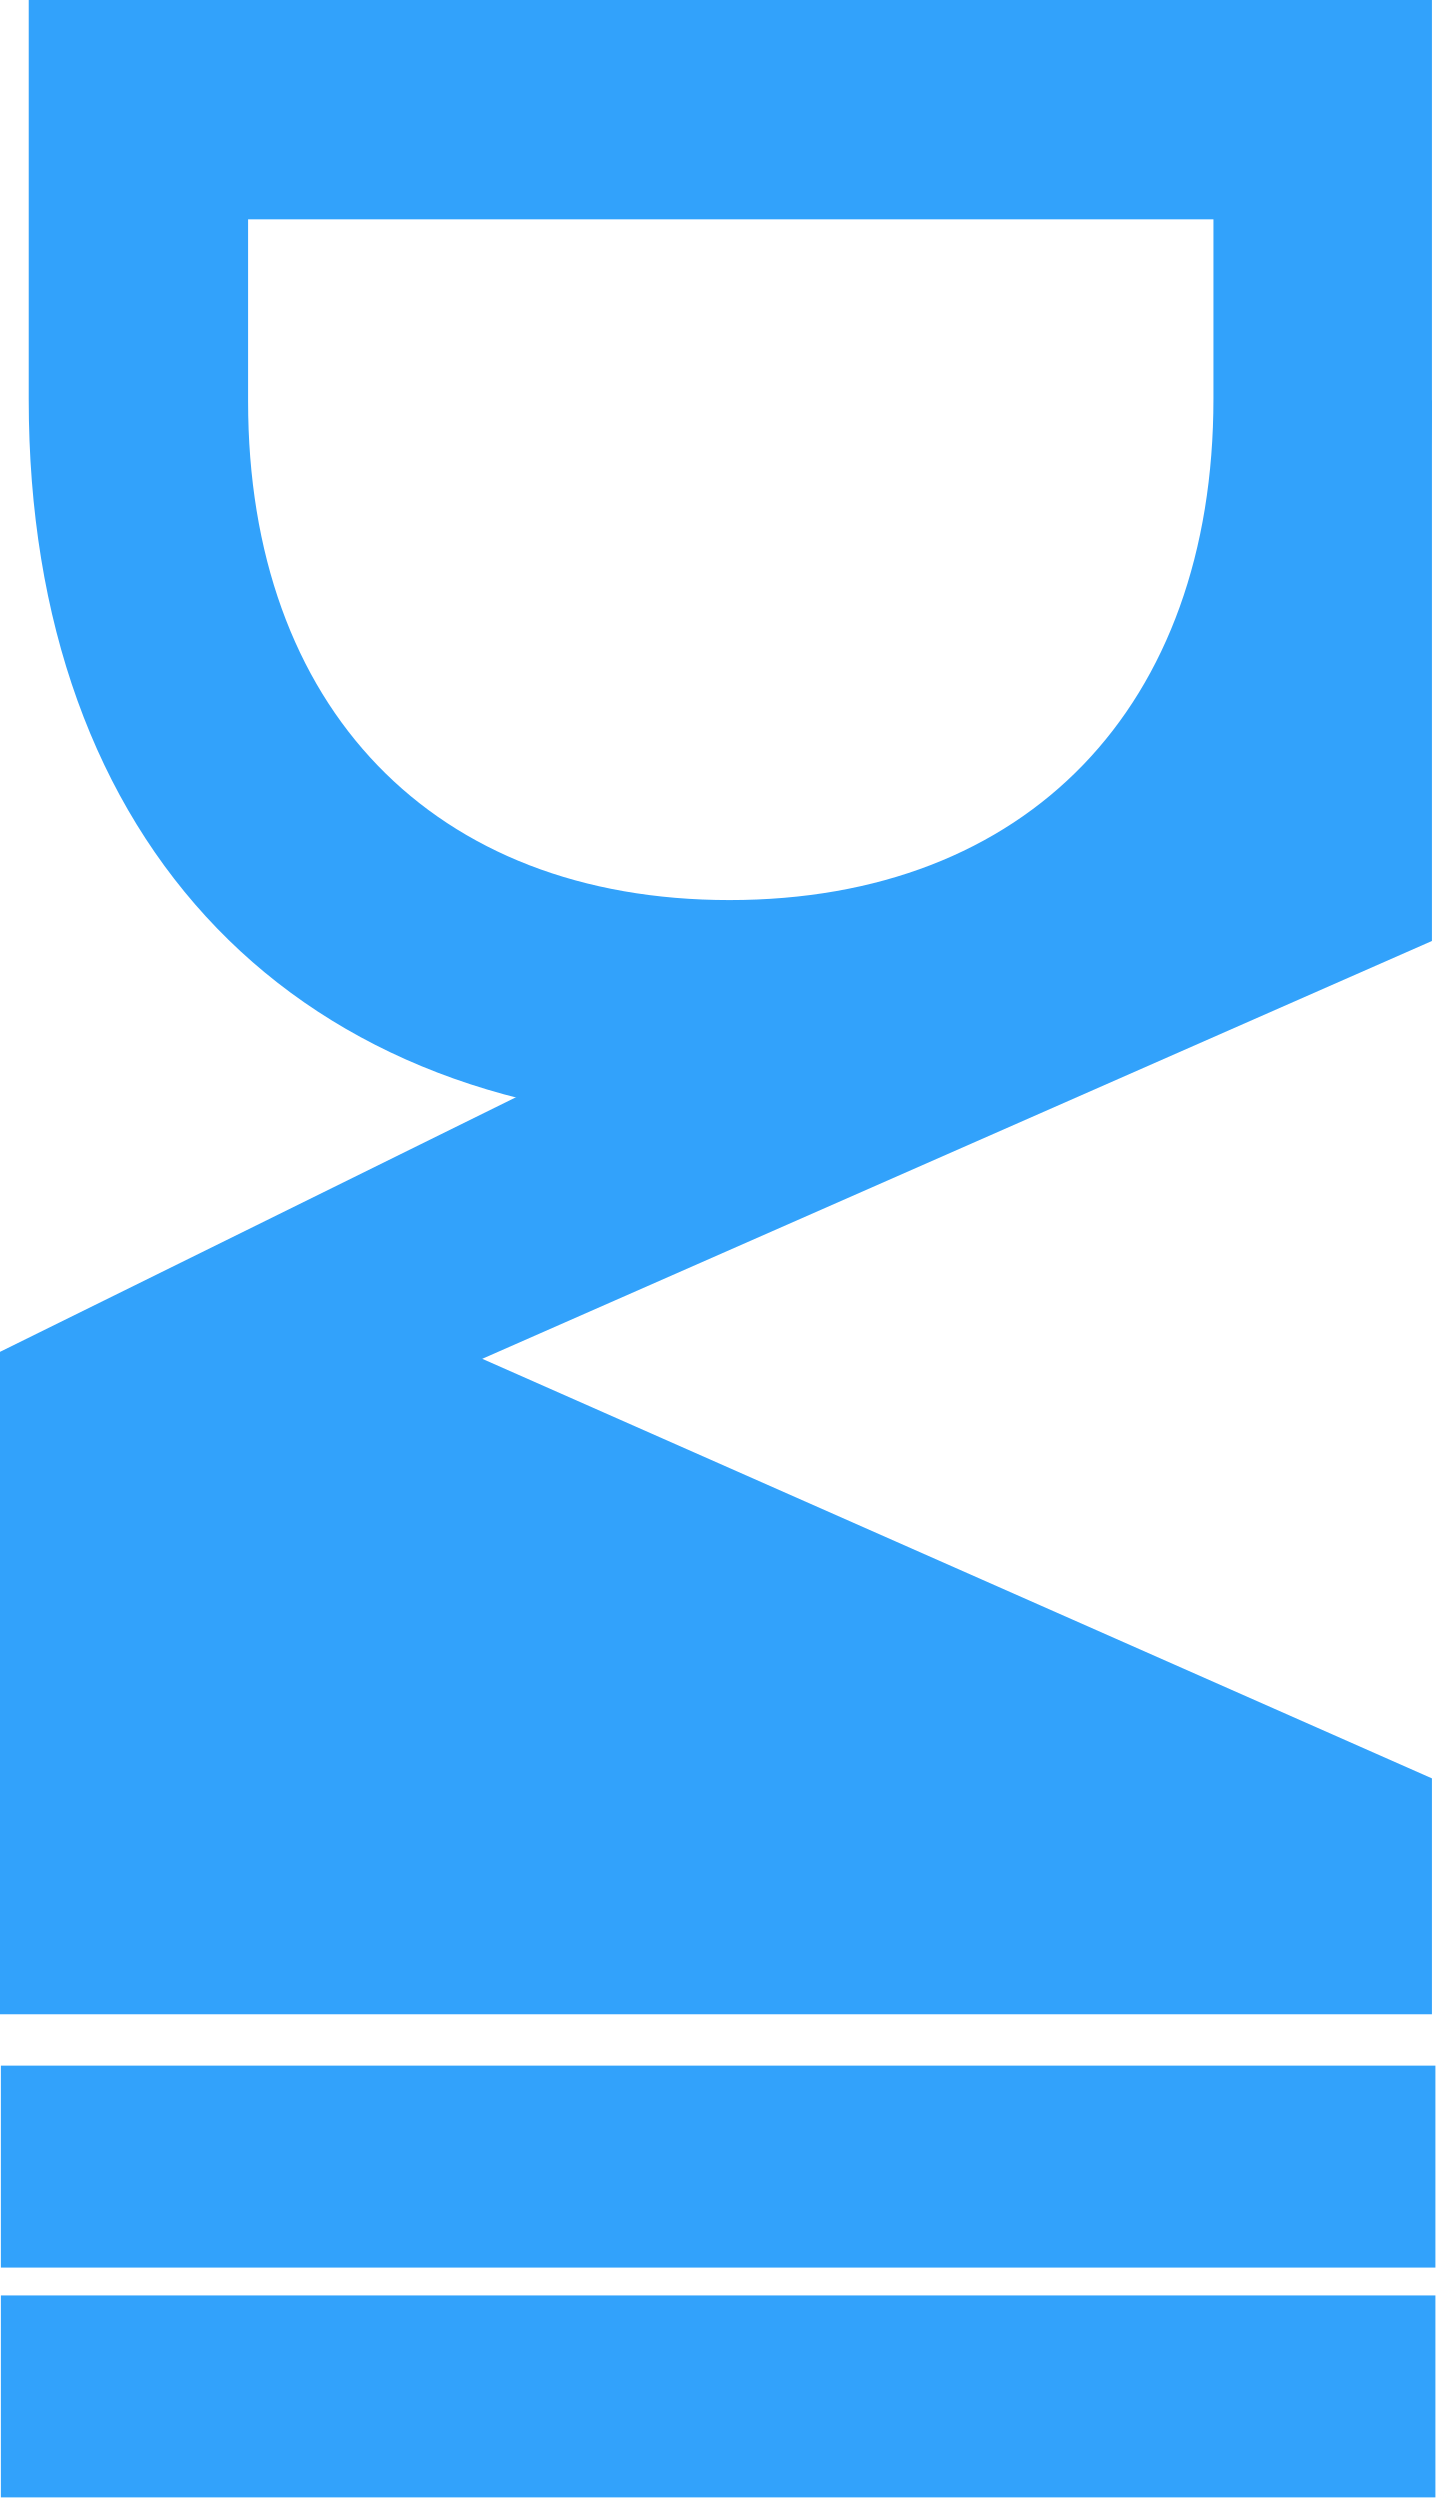
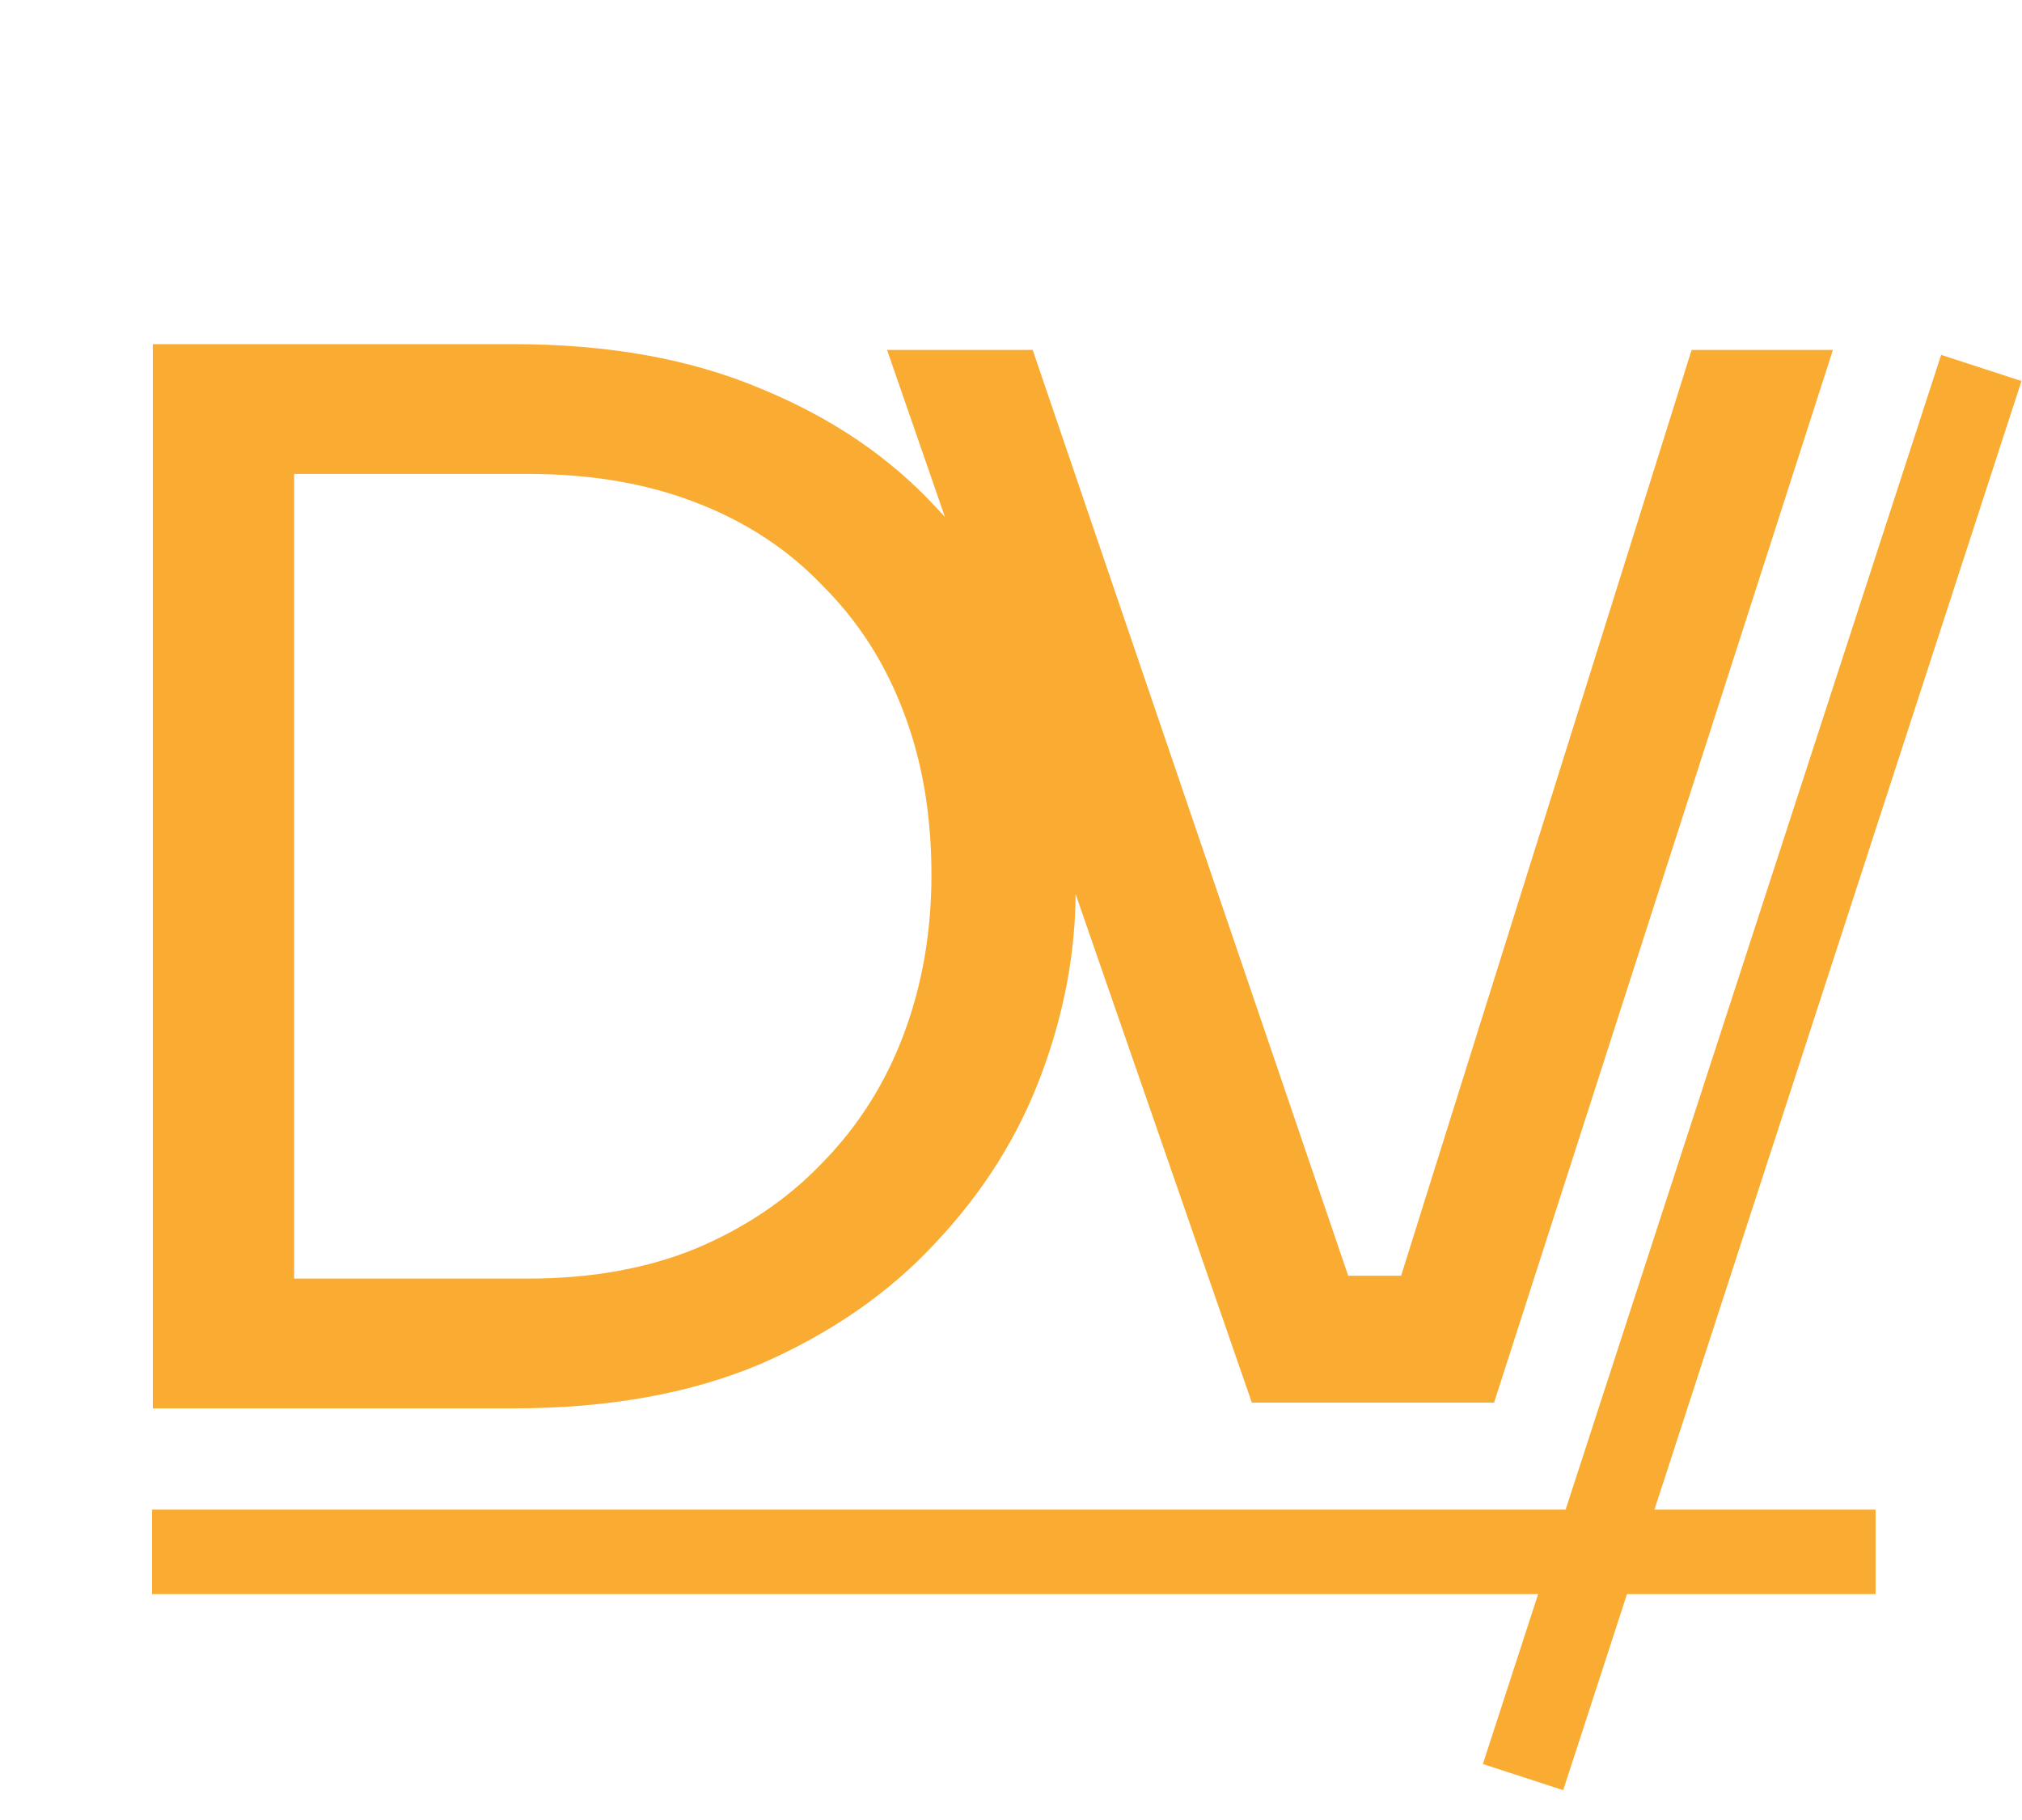
- <svg xmlns="http://www.w3.org/2000/svg" width="207" height="359" viewBox="0 0 207 359" fill="none">
-   <path d="M205.625 57.375C205.75 121.375 167 161.25 104.625 161.25C42.75 161.25 4.125 121.375 4.125 57.375L4.125 -8.80786e-06L205.625 0L205.625 57.375ZM35.625 57.625C35.625 101.625 62.25 129.25 104.75 129.25C147.5 129.25 174.25 101.5 174.25 57.25L174.25 31.5L35.625 31.5L35.625 57.625Z" fill="#32A2FB" />
-   <path d="M205.625 255.375L205.625 289.25L4.83916e-05 289.25L5.25497e-05 194.125L162.125 114.125L205.625 57.375L205.625 135.125L69.25 195.125L205.625 255.375Z" fill="#32A2FB" />
-   <rect x="206.125" y="296.625" width="29" height="206" transform="rotate(90 206.125 296.625)" fill="#32A2FB" />
-   <rect x="206.125" y="329.625" width="29" height="206" transform="rotate(90 206.125 329.625)" fill="#32A2FB" />
+ <svg xmlns="http://www.w3.org/2000/svg" width="359" height="323" viewBox="0 0 359 323" fill="none">
+   <path d="M47.104 250.024V226.984H93.696C104.96 226.984 114.944 225.192 123.648 221.608C132.523 217.853 140.032 212.733 146.176 206.248C152.491 199.763 157.269 192.168 160.512 183.464C163.755 174.76 165.376 165.373 165.376 155.304C165.376 144.723 163.755 135.165 160.512 126.632C157.269 117.928 152.491 110.419 146.176 104.104C140.032 97.619 132.523 92.669 123.648 89.256C114.944 85.843 104.96 84.136 93.696 84.136H47.104V61.096H91.136C108.032 61.096 122.709 63.741 135.168 69.032C147.627 74.152 157.952 81.149 166.144 90.024C174.507 98.728 180.736 108.541 184.832 119.464C188.928 130.216 190.976 141.224 190.976 152.488V158.12C190.976 169.043 188.928 179.965 184.832 190.888C180.736 201.811 174.507 211.709 166.144 220.584C157.952 229.459 147.627 236.627 135.168 242.088C122.709 247.379 108.032 250.024 91.136 250.024H47.104ZM27.136 250.024V61.096H52.224V250.024H27.136ZM222.26 249L157.492 62.12H183.348L241.46 232.616L229.172 226.472H259.892L246.836 232.616L300.34 62.12H325.428L265.268 249H222.26Z" fill="#FAAC32" />
+   <rect x="27" y="268" width="306" height="15" fill="#FAAC32" />
+   <rect x="263.28" y="313.164" width="263.062" height="15" transform="rotate(-71.9837 263.28 313.164)" fill="#FAAC32" />
</svg>
